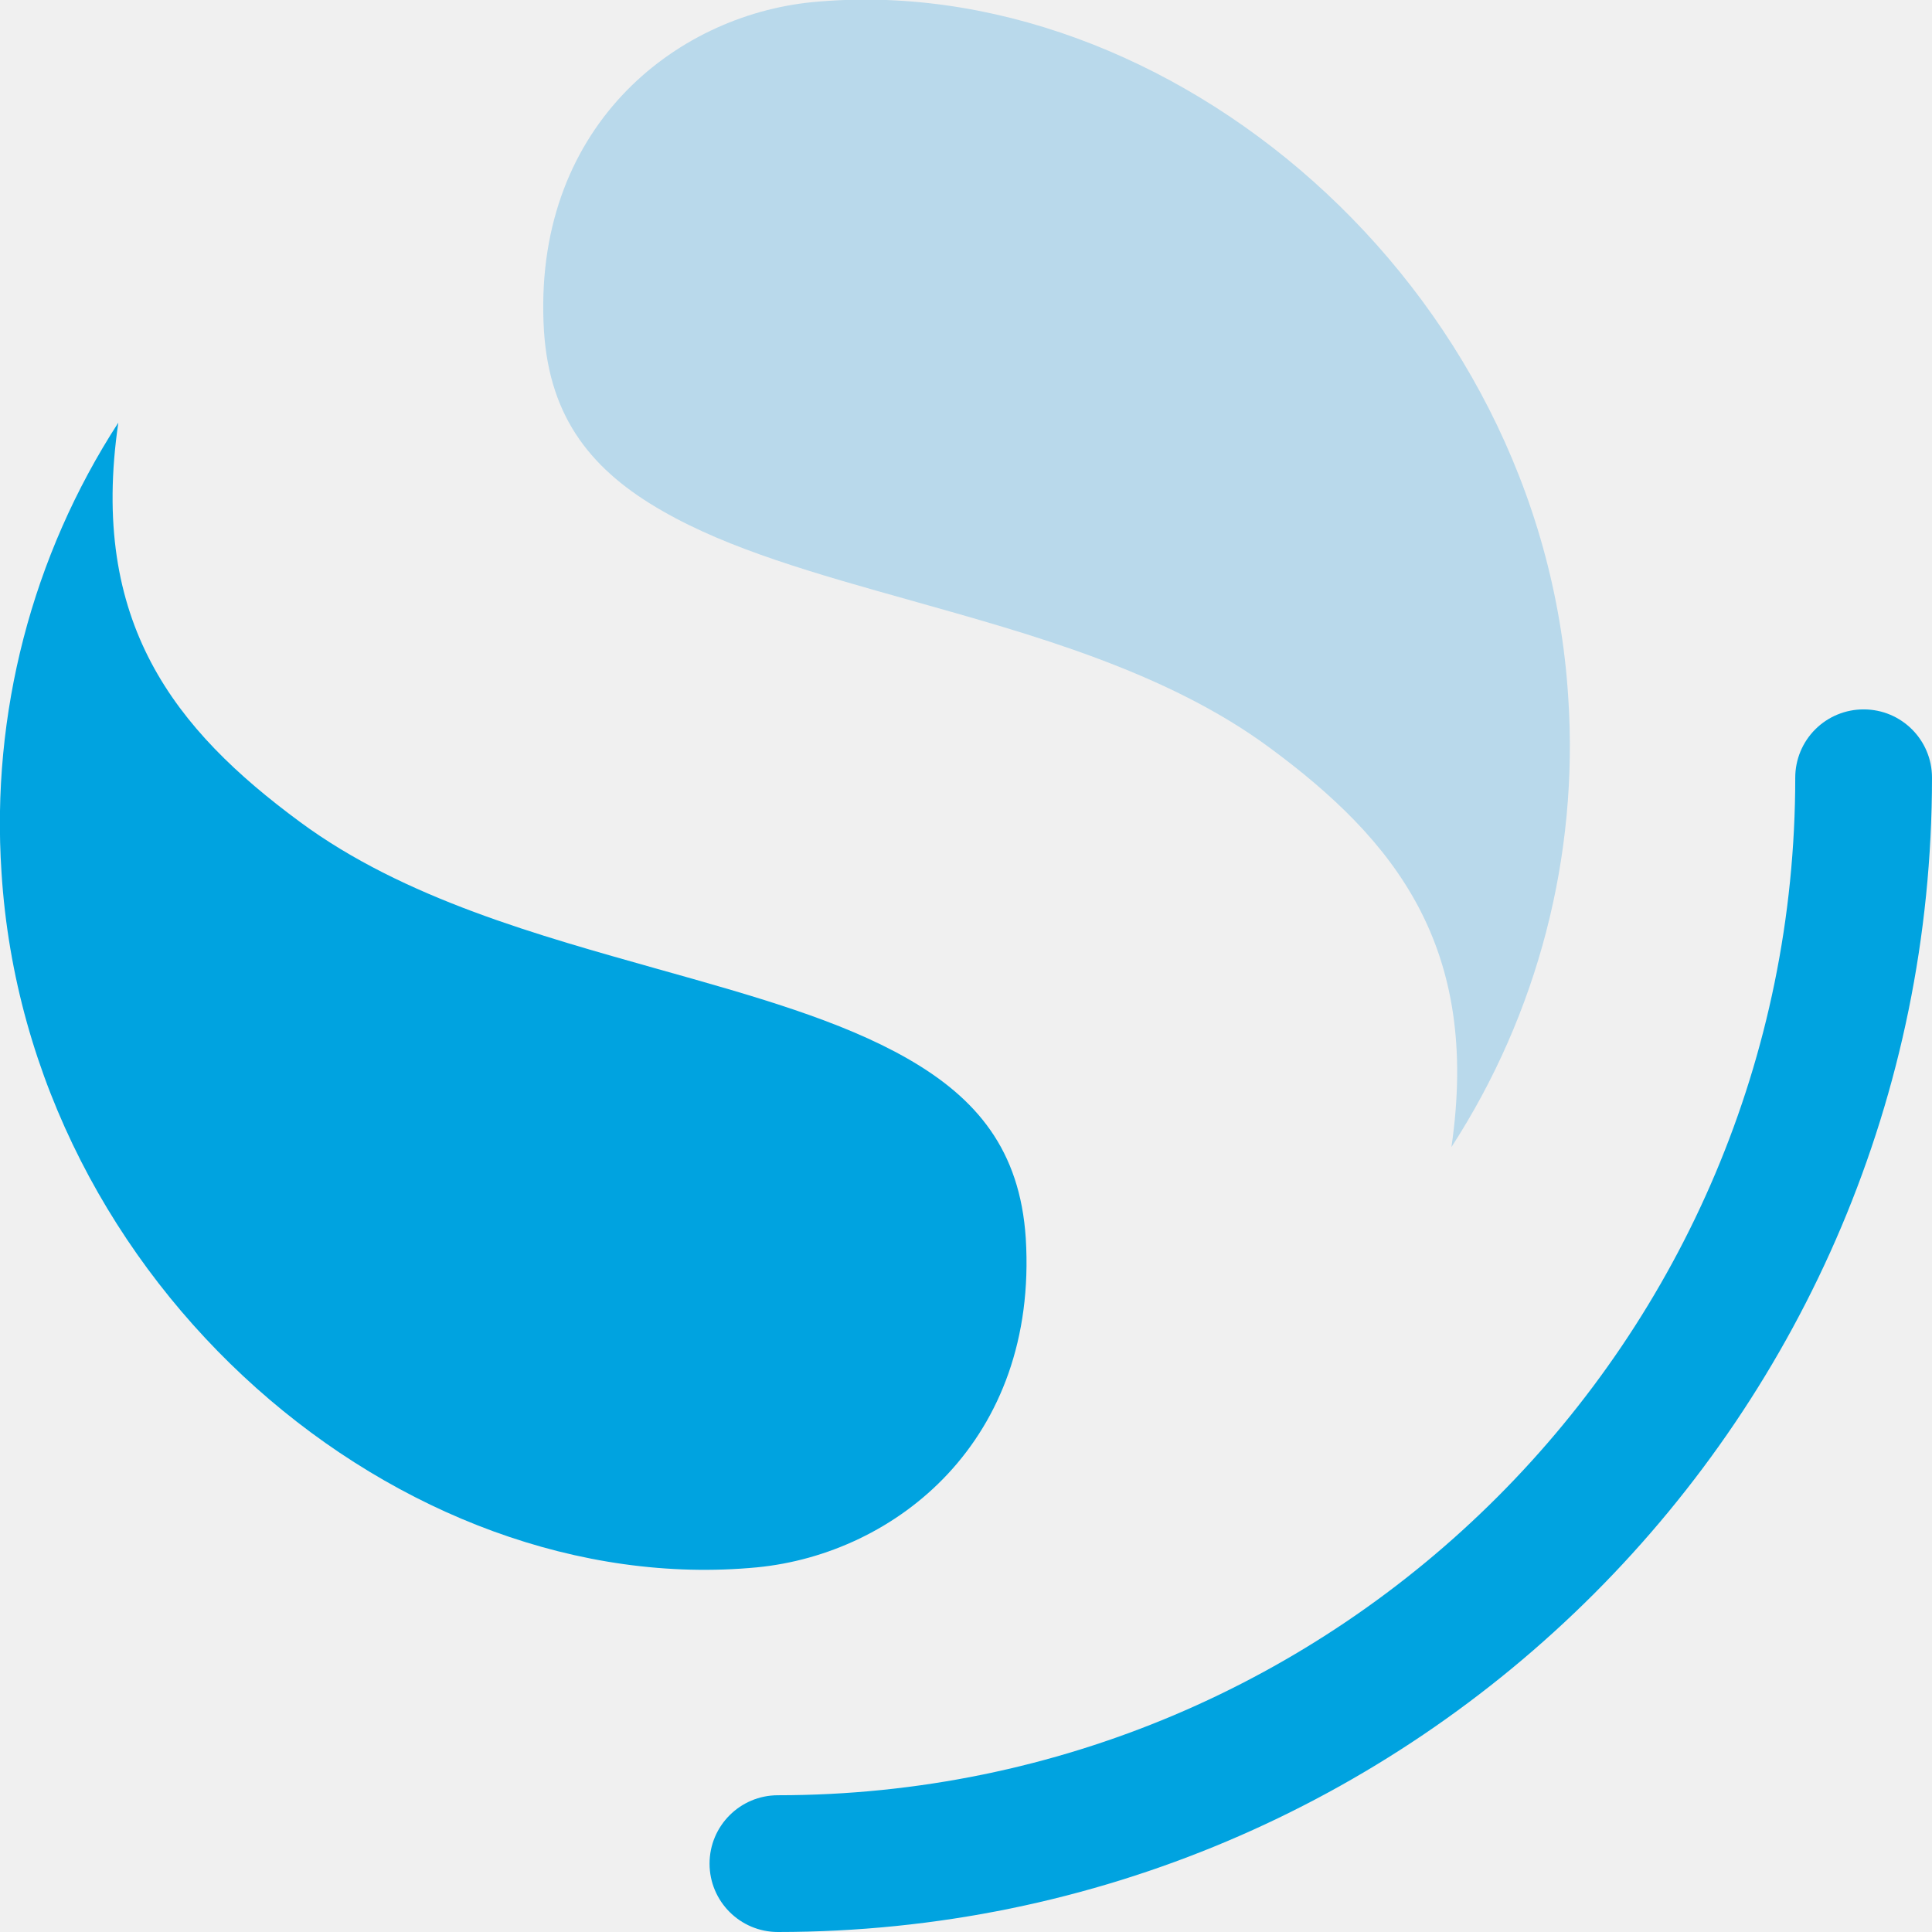
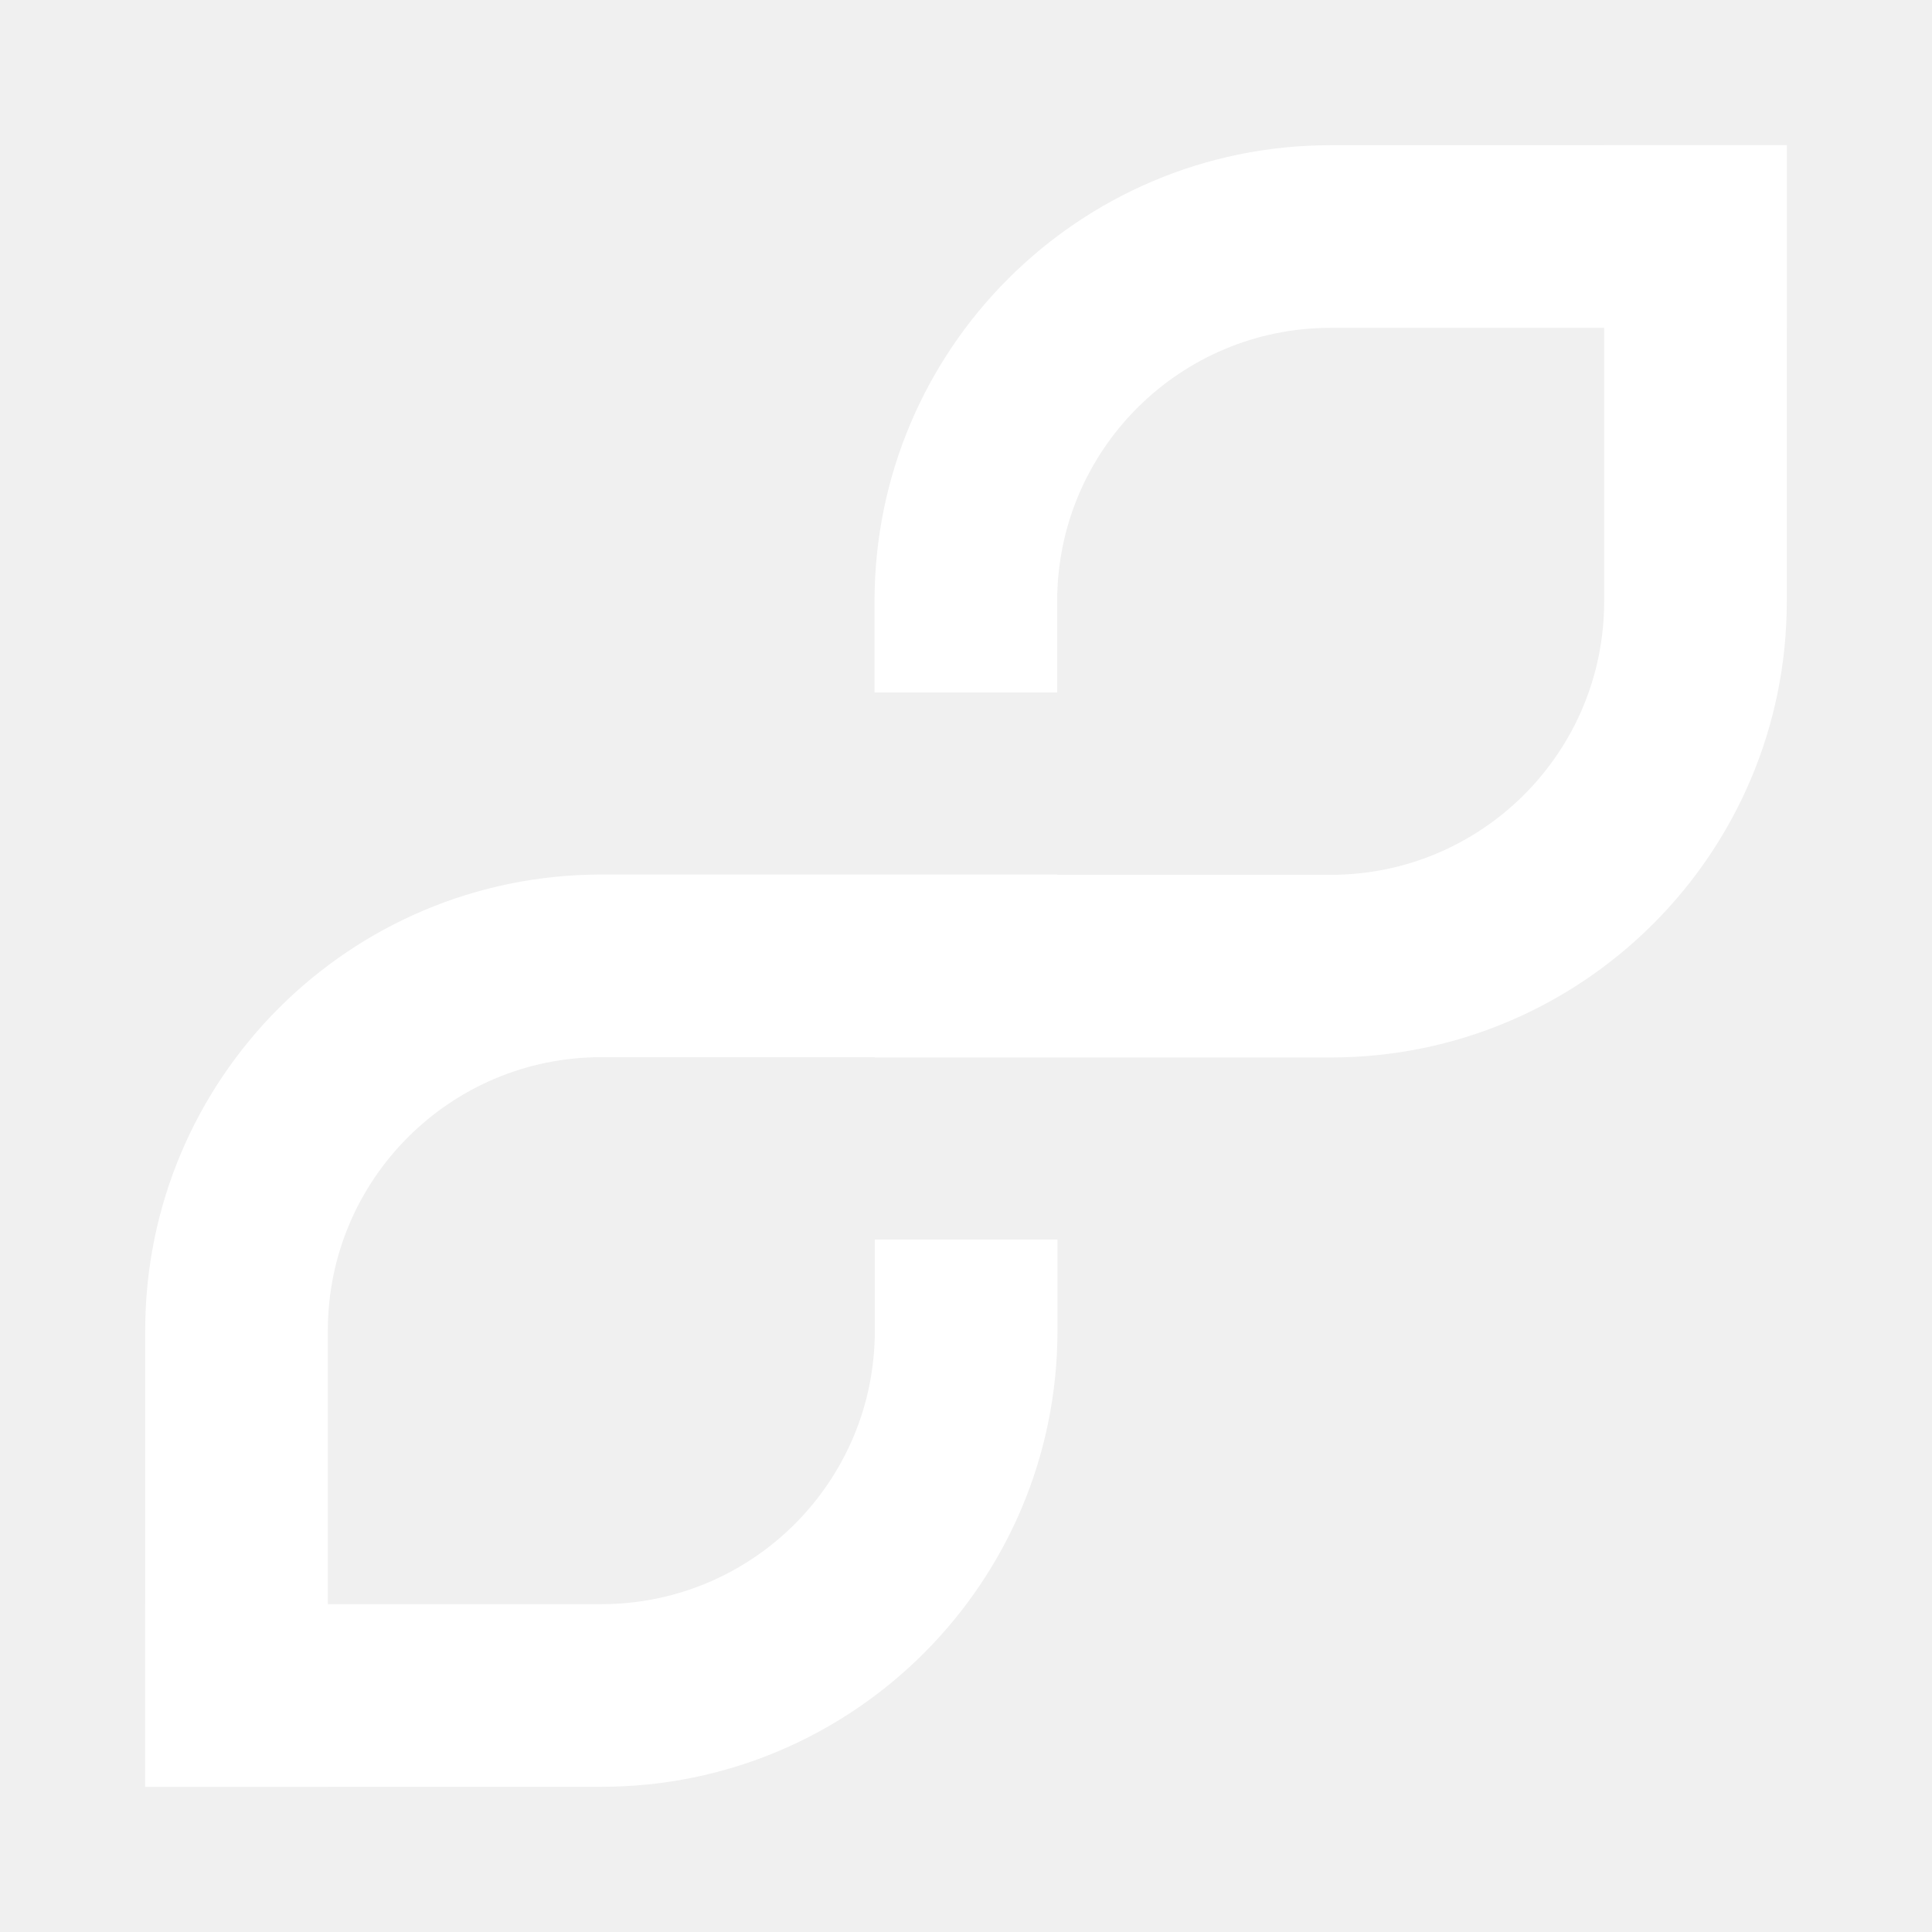
<svg xmlns="http://www.w3.org/2000/svg" viewBox="0 0 64 64">
-   <style>.a{fill:#00A3E0}.b{fill:#B9D9EB}</style>
-   <path class="a" d="M61.74 23.5a2.26 2.26 0 0 0-2.27 2.26 33.71 33.71 0 0 1-33.7 33.71 2.26 2.26 0 1 0 0 4.53A38.24 38.24 0 0 0 64 25.76a2.26 2.26 0 0 0-2.26-2.26Z" />
-   <path class="a" d="M3.92 14A24.43 24.43 0 0 0 .05 28.9c.86 13.73 13.3 24.14 25.03 23.02 4.6-.45 9.31-4.2 8.9-10.9-.19-2.92-1.62-4.64-3.93-5.96C27.84 33.8 25 33 21.79 32.1c-3.89-1.1-8.4-2.32-11.85-4.87-4.15-3.06-6.99-6.6-6.02-13.23Z" />
-   <path class="b" d="M48.08 38a24.43 24.43 0 0 0 3.87-14.9C51.09 9.36 38.65-1.05 26.92.07c-4.6.45-9.31 4.2-8.9 10.9.19 2.92 1.62 4.64 3.93 5.96C24.16 18.2 27 19 30.21 19.9c3.89 1.1 8.4 2.32 11.85 4.87 4.15 3.06 6.99 6.6 6.02 13.23Z" />
+   <path d="M35.02,22.94v-3.02c0-5.01,4.06-9.06,9.06-9.06h15.11v-6.05h-15.11c-8.34,0-15.11,6.76-15.11,15.11v3.02s6.05,0,6.05,0Z" style="fill: #fff; fill-rule: evenodd; stroke-width: 0px;" />
+   <path d="M53.14,4.81v15.11c0,5.01-4.06,9.06-9.06,9.06h-15.11v6.05h15.11c8.34,0,15.11-6.76,15.11-15.11V4.81s-6.05,0-6.05,0Z" style="fill: #fff; fill-rule: evenodd; stroke-width: 0px;" />
+   <path d="M28.98,41.06v3.02c0,5.01-4.06,9.06-9.06,9.06H4.81v6.05h15.11c8.34,0,15.11-6.76,15.11-15.11v-3.02s-6.05,0-6.05,0Z" style="fill: #fff; fill-rule: evenodd; stroke-width: 0px;" />
+   <path d="M10.86,59.19v-15.11c0-5.01,4.06-9.06,9.06-9.06h15.11v-6.05h-15.11c-8.34,0-15.11,6.76-15.11,15.11v15.11h6.05Z" style="fill: #fff; fill-rule: evenodd; stroke-width: 0px;" />
</svg>
